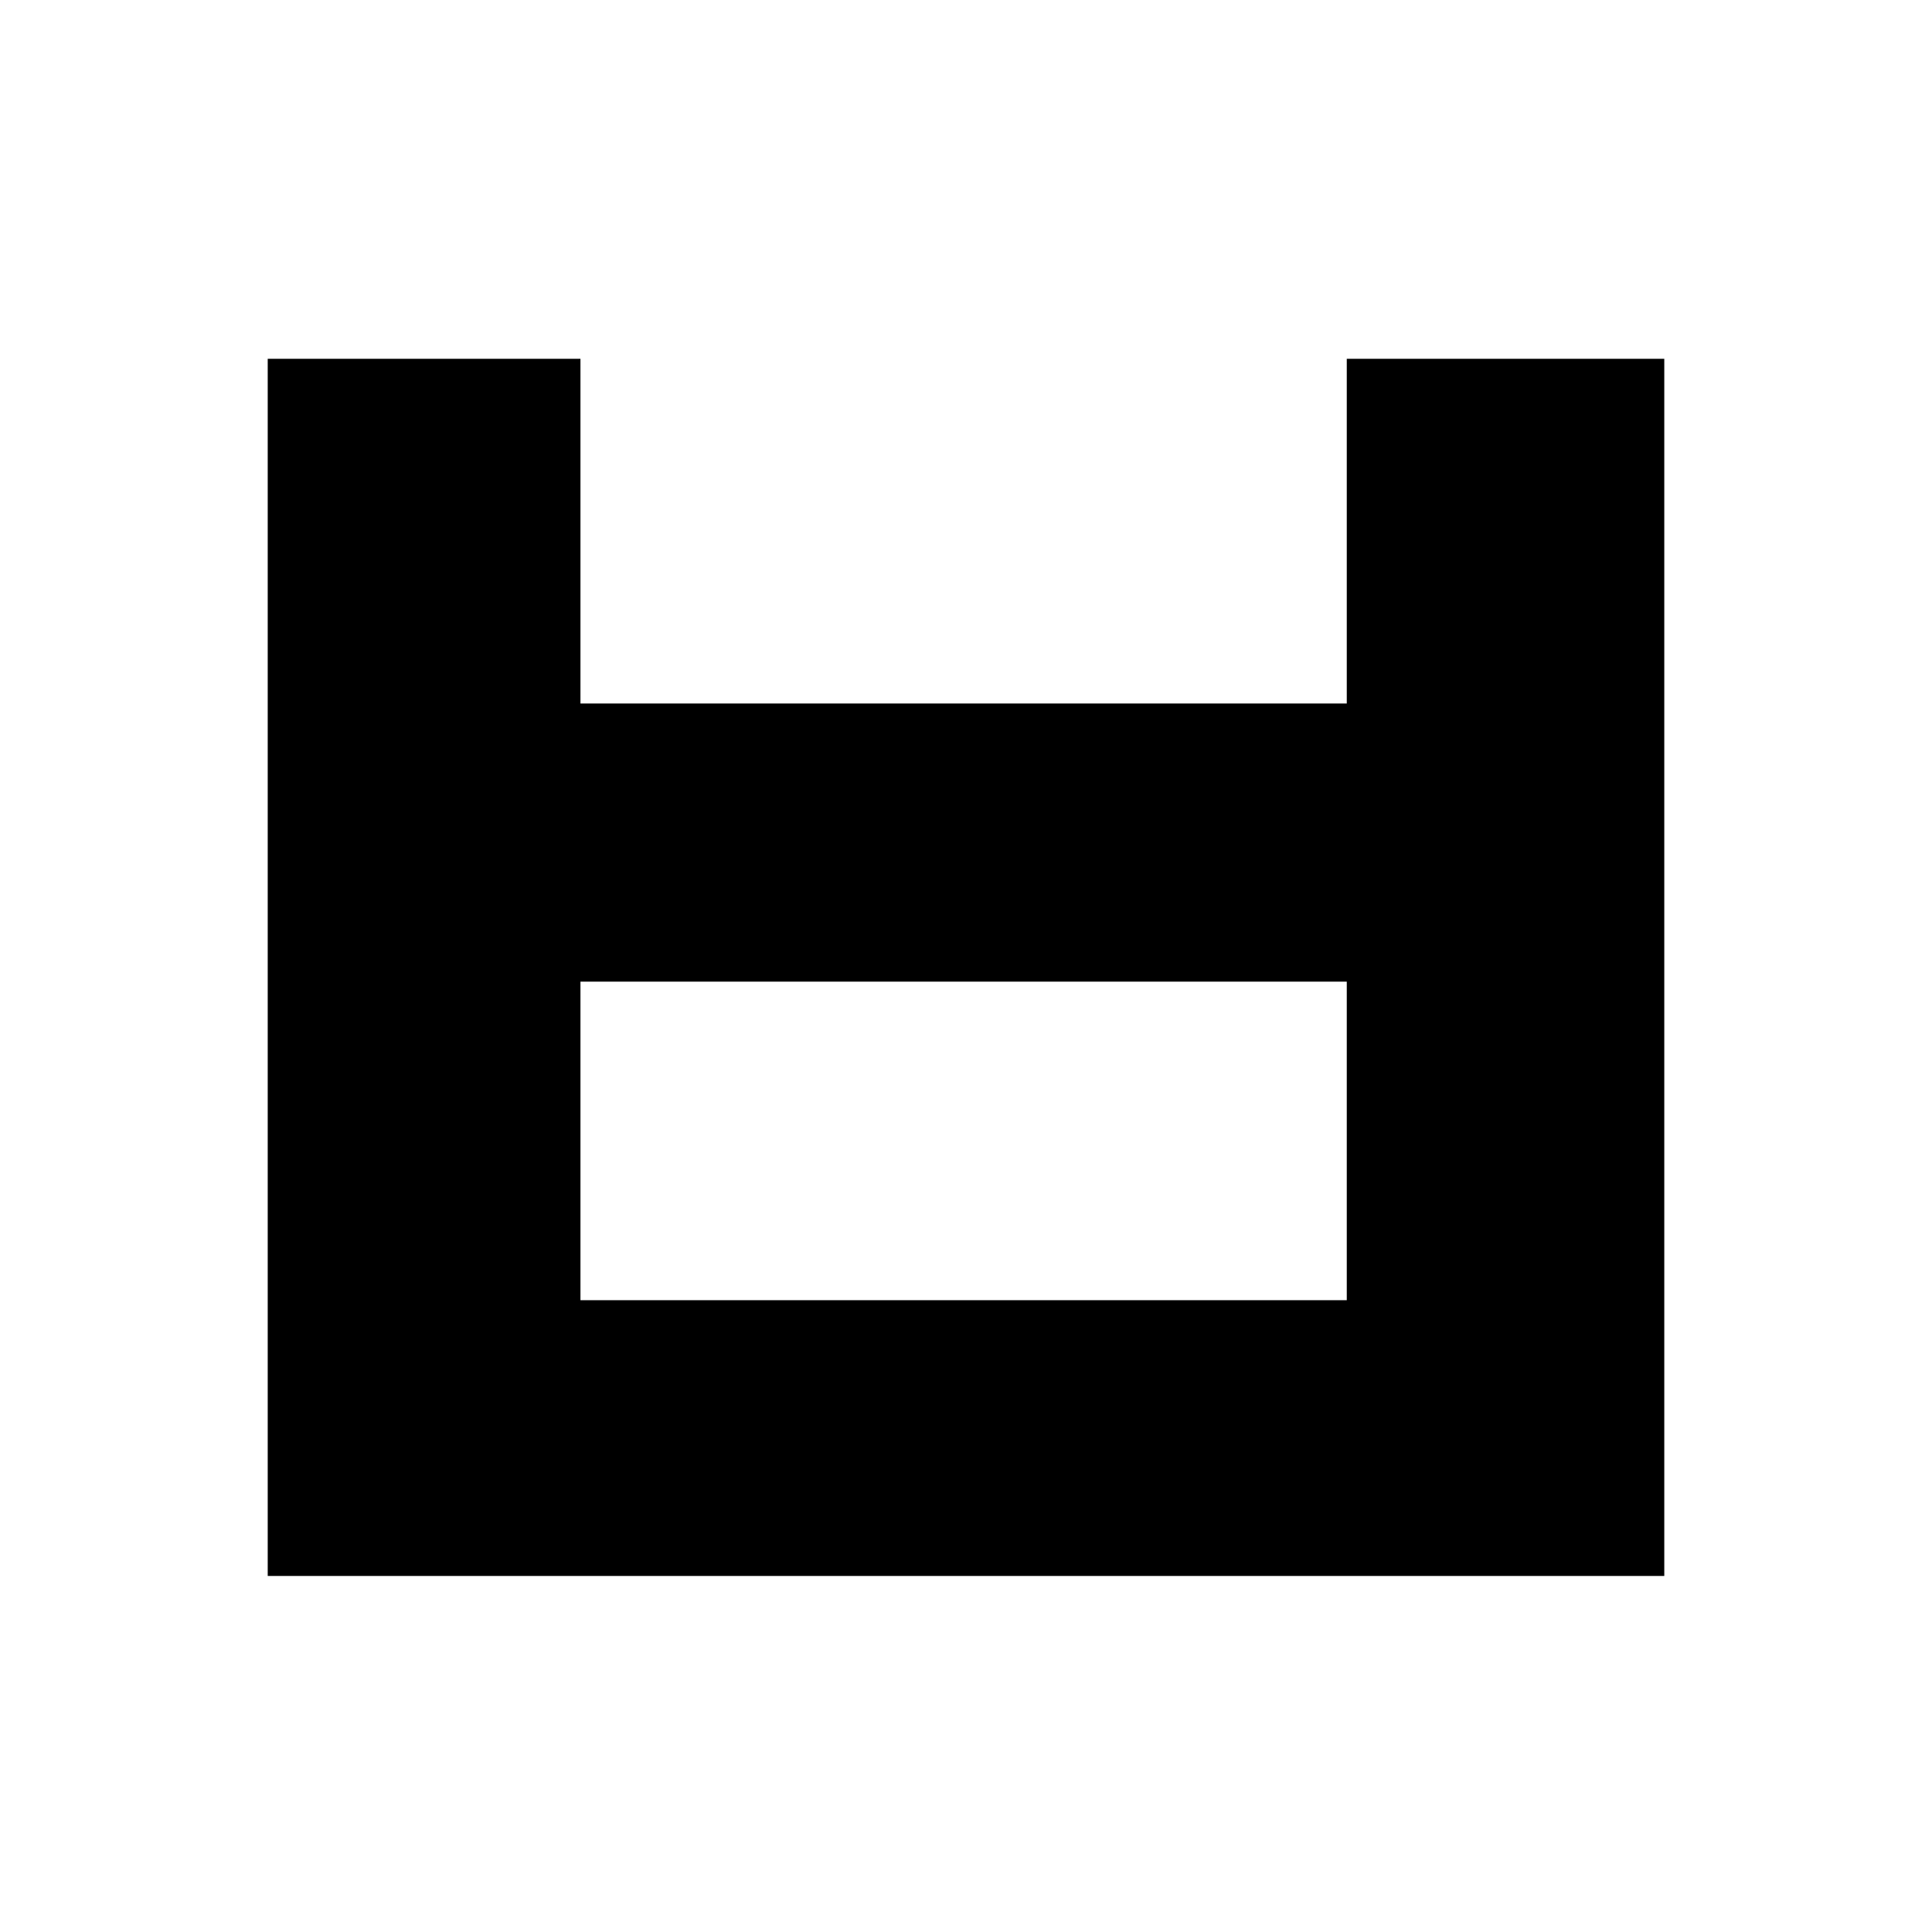
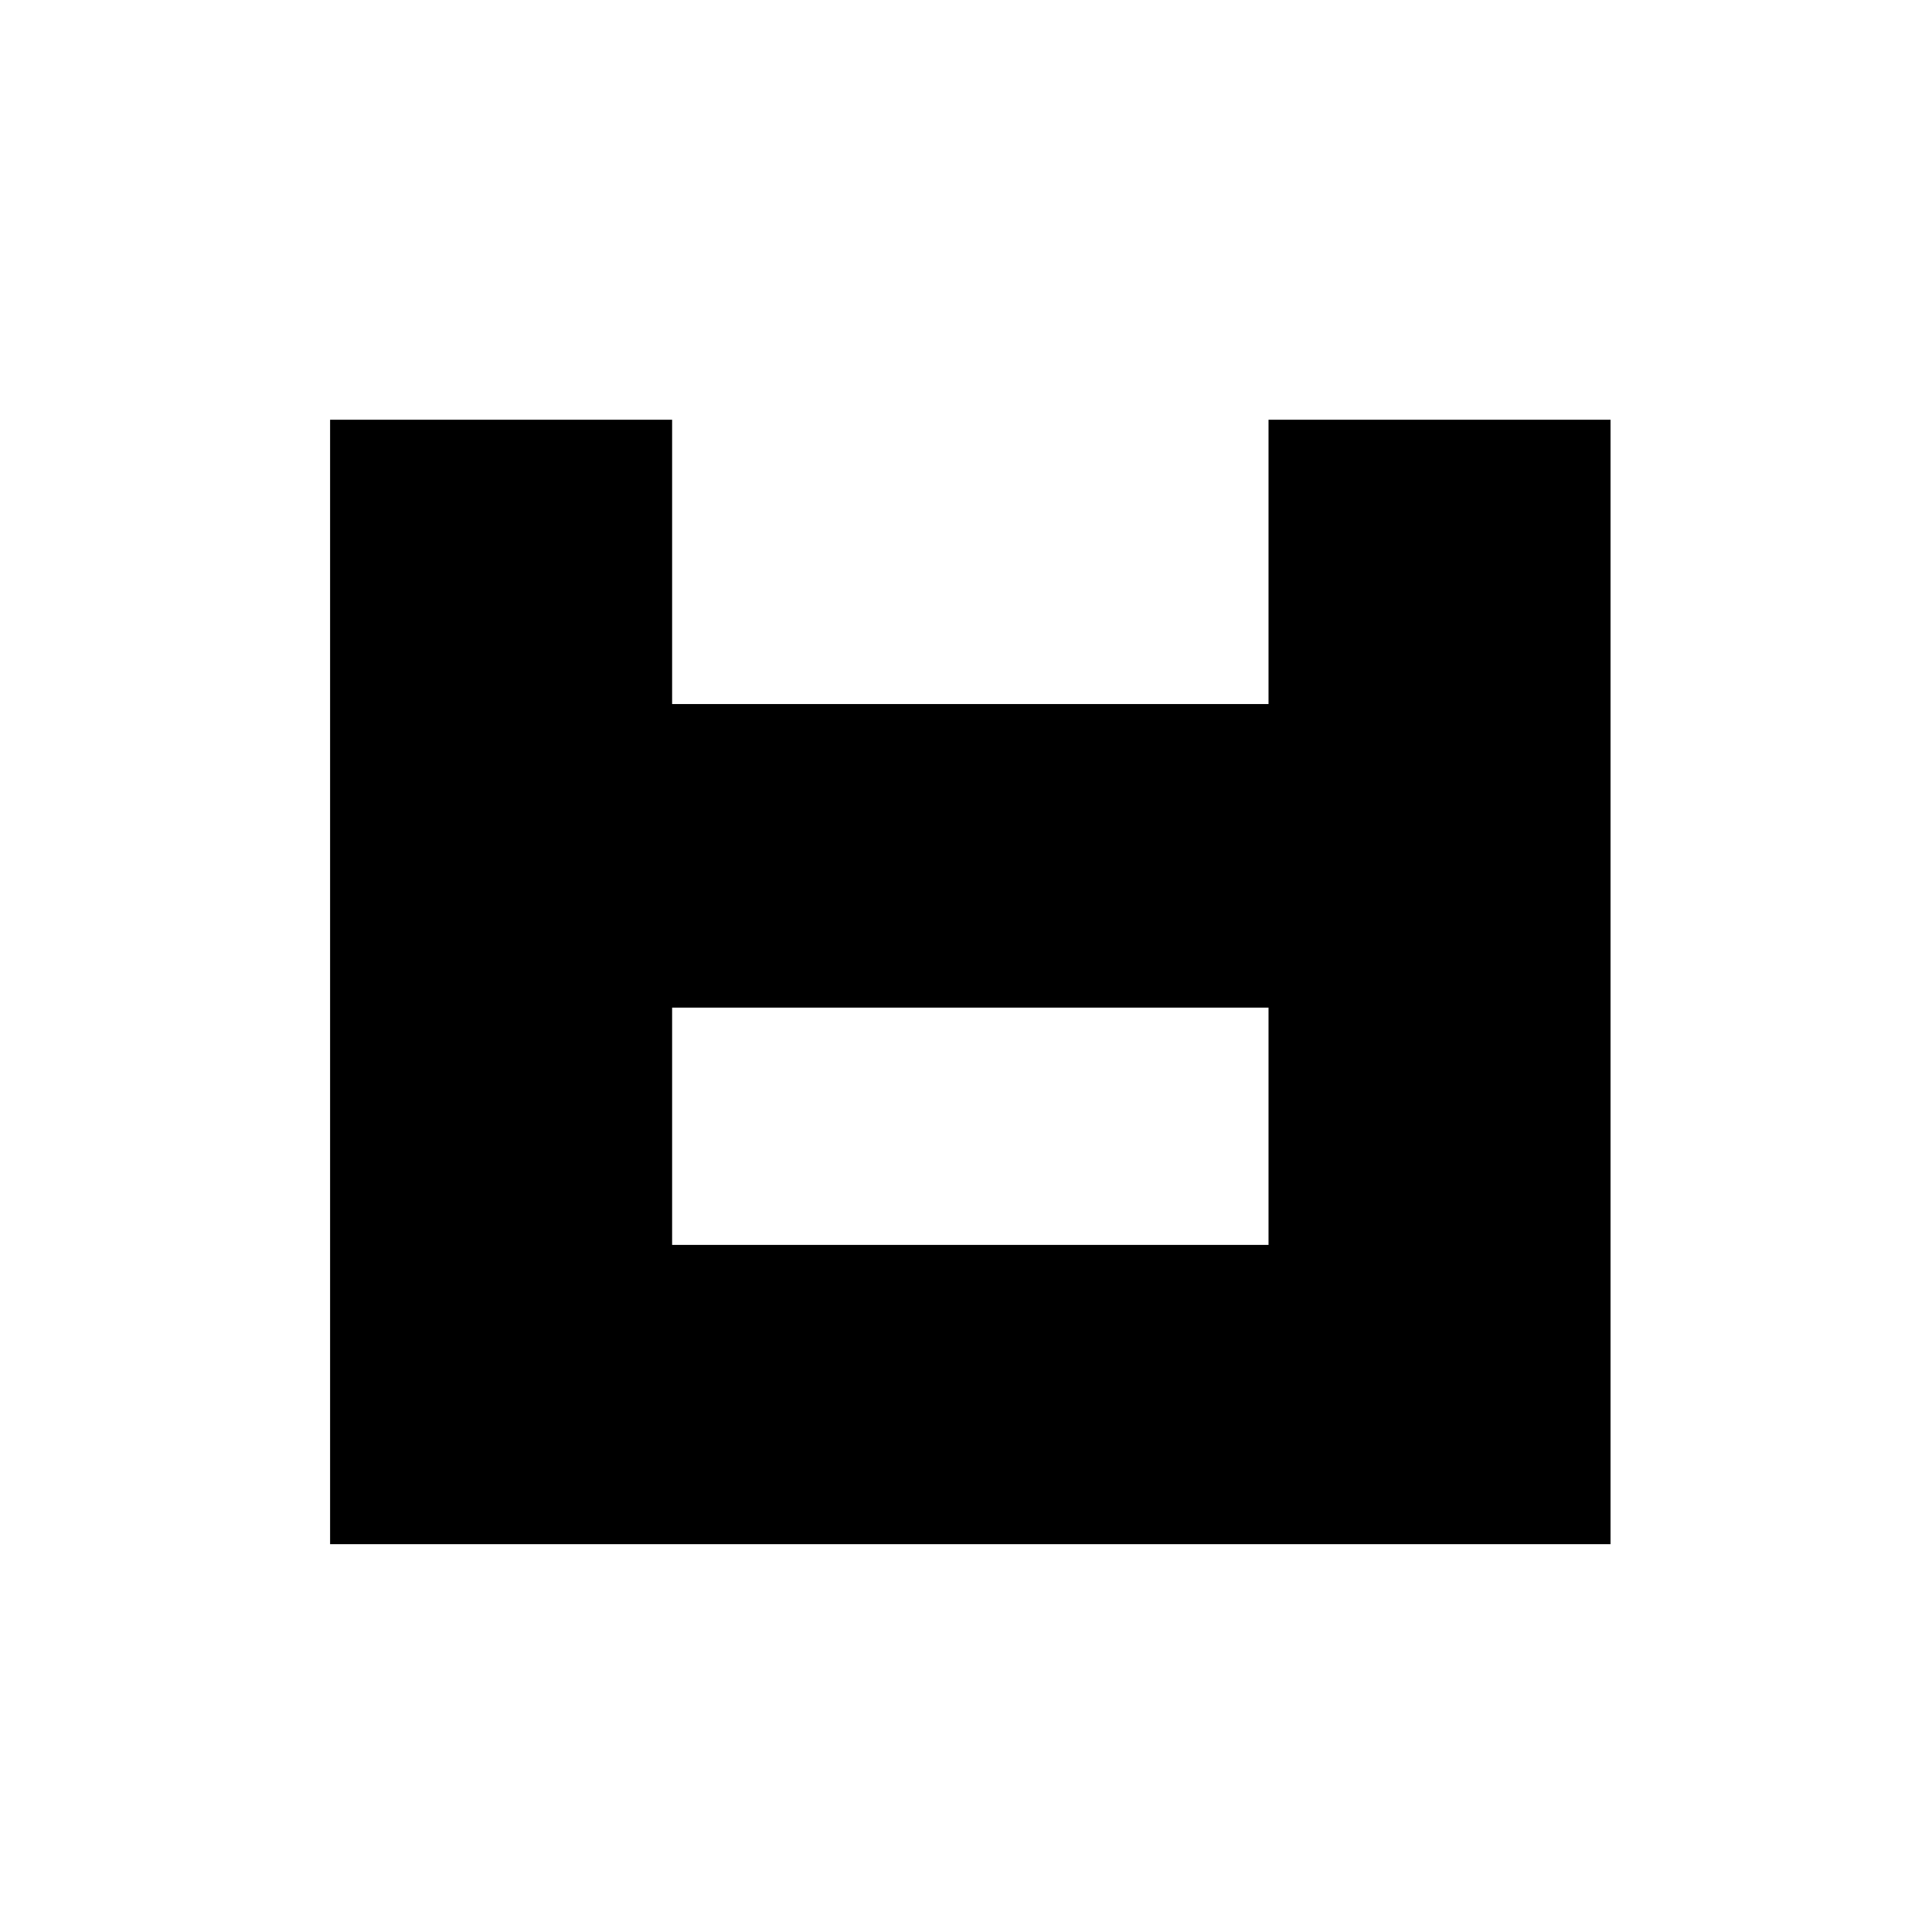
- <svg xmlns="http://www.w3.org/2000/svg" width="700" height="700" viewBox="0 0 700 700" fill="none">
-   <path d="M97 130H210.309V254.893H487.961V130H603V571H97V130ZM210.309 355.668V471.086H487.961V355.668H210.309Z" fill="black" />
+ <svg xmlns="http://www.w3.org/2000/svg" id="_레이어_1" data-name="레이어 1" viewBox="0 0 700 700">
+   <path d="m243.52,152.08v103.01h216.09v-103.01h123.92v407.4H119.6V152.08h123.92Zm0,298.97h216.09v-85.97h-216.09v85.97Z" />
</svg>
